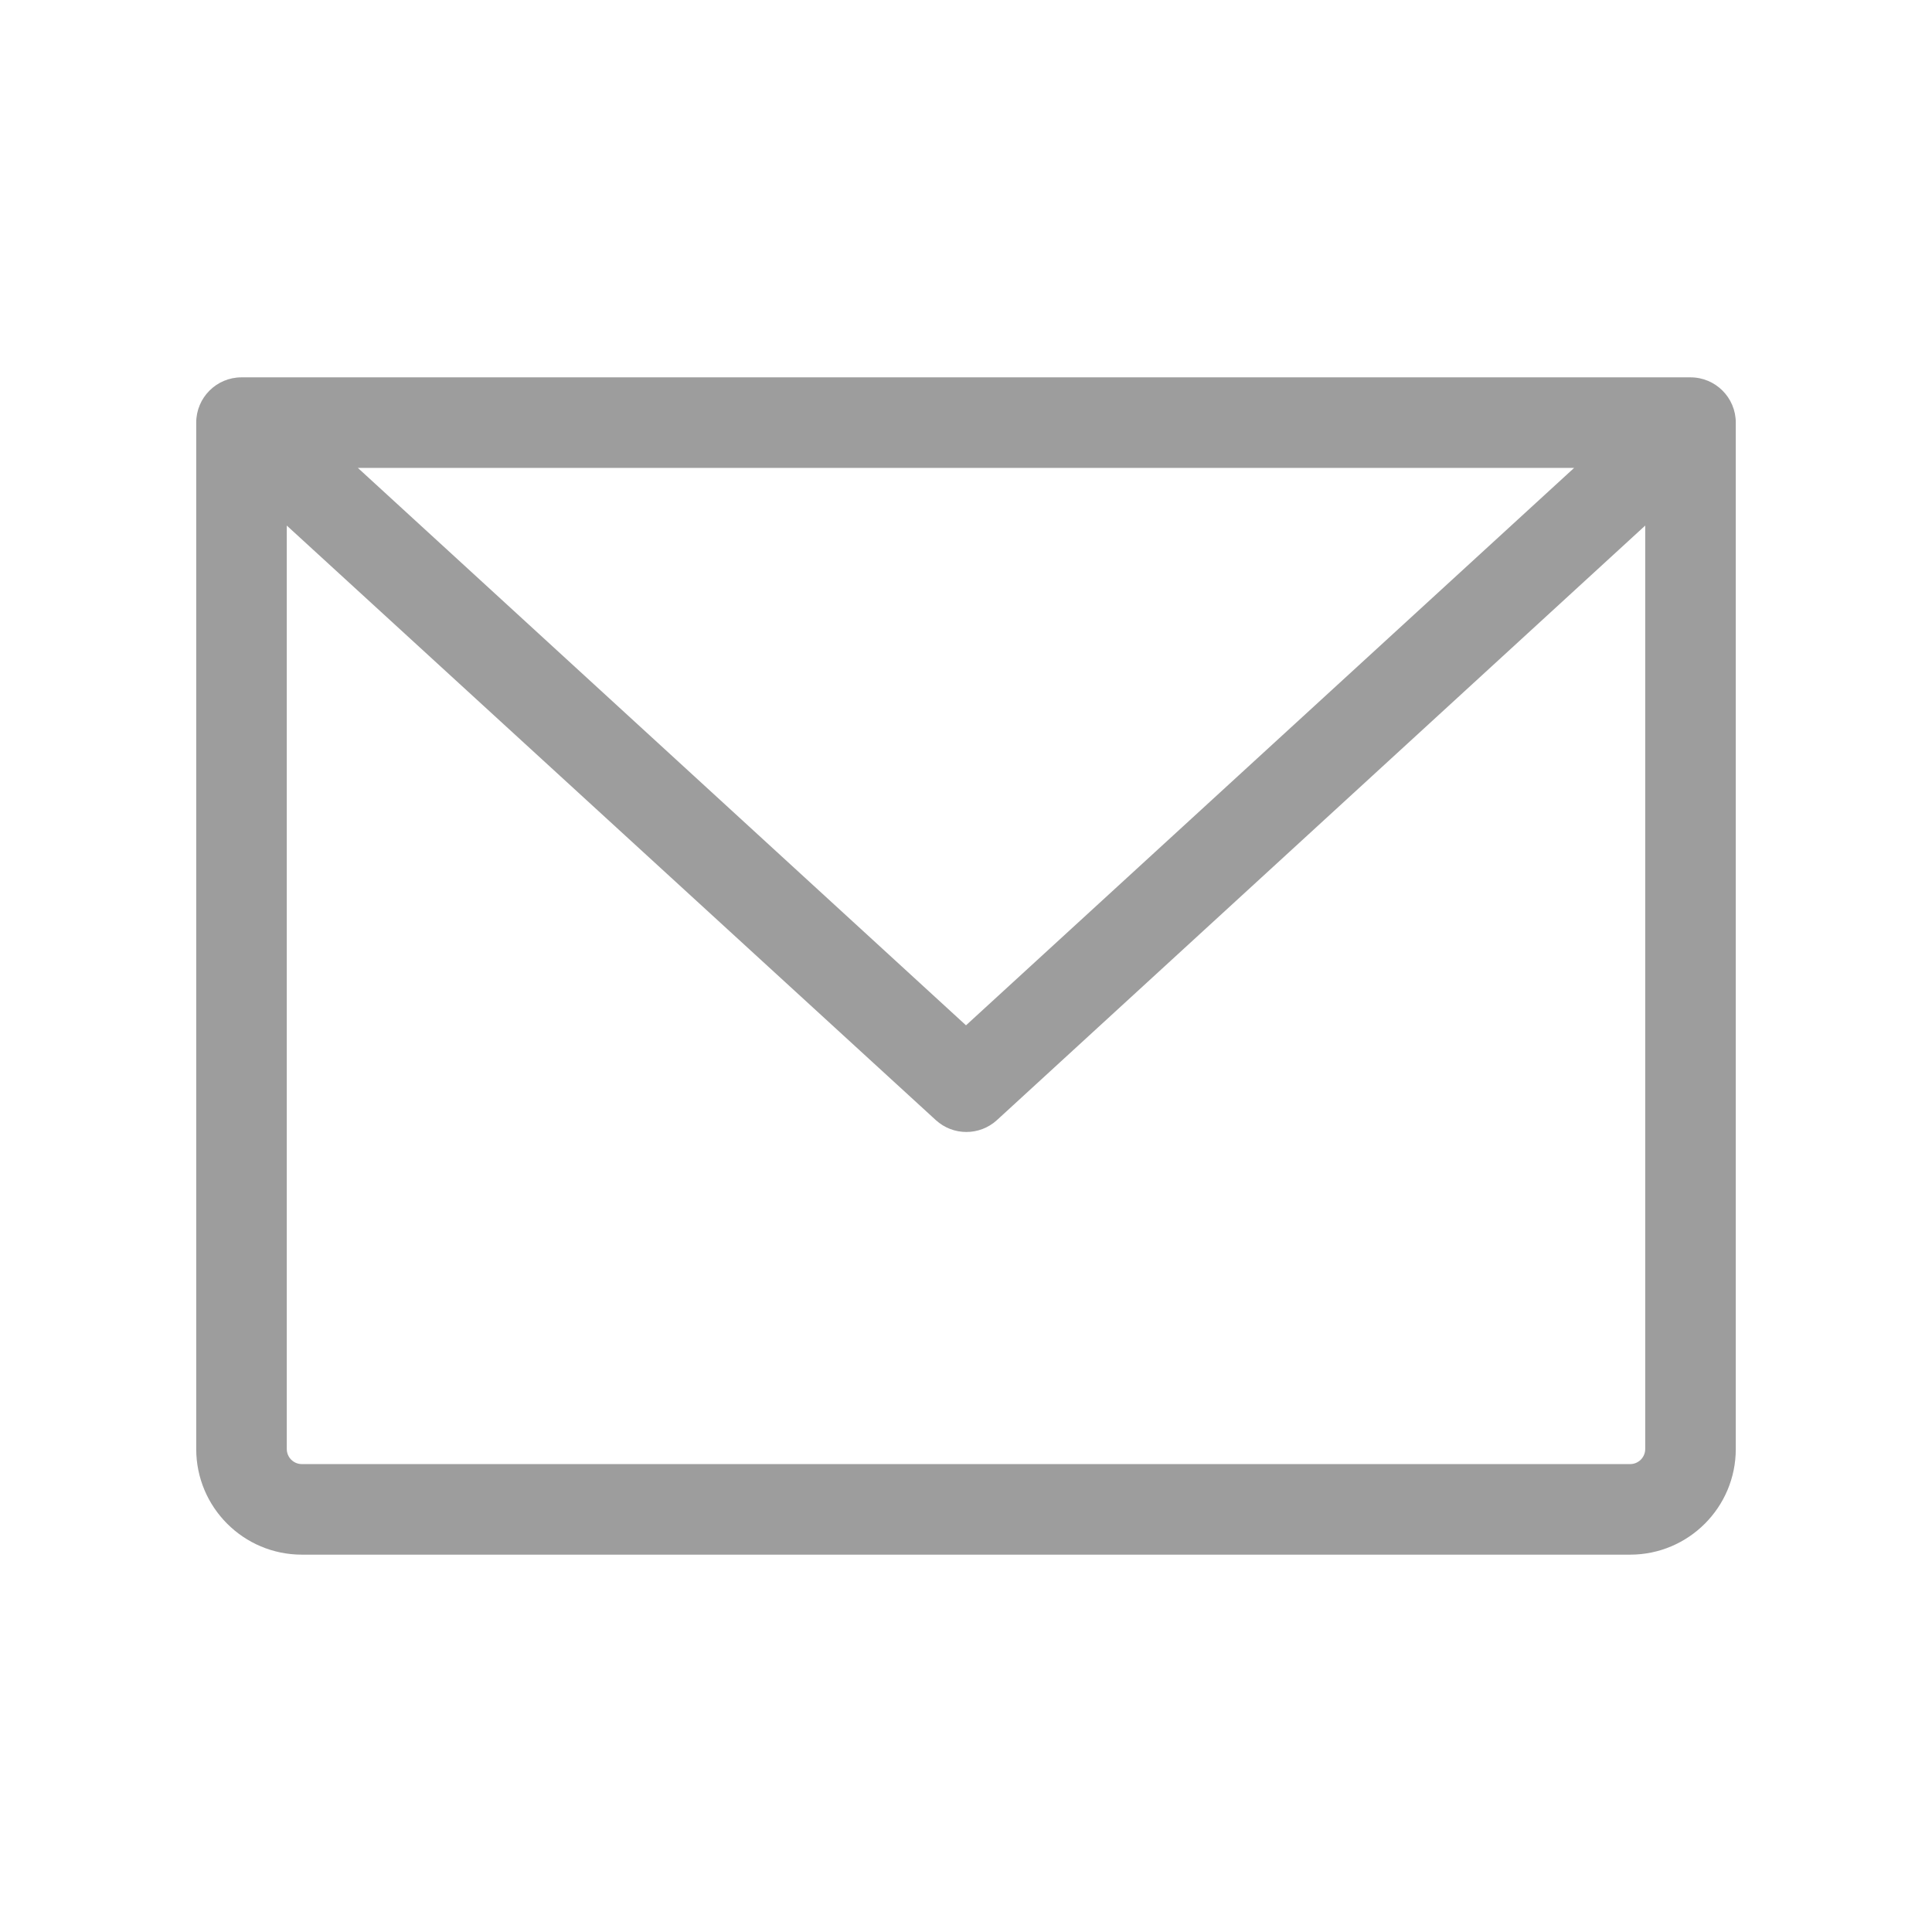
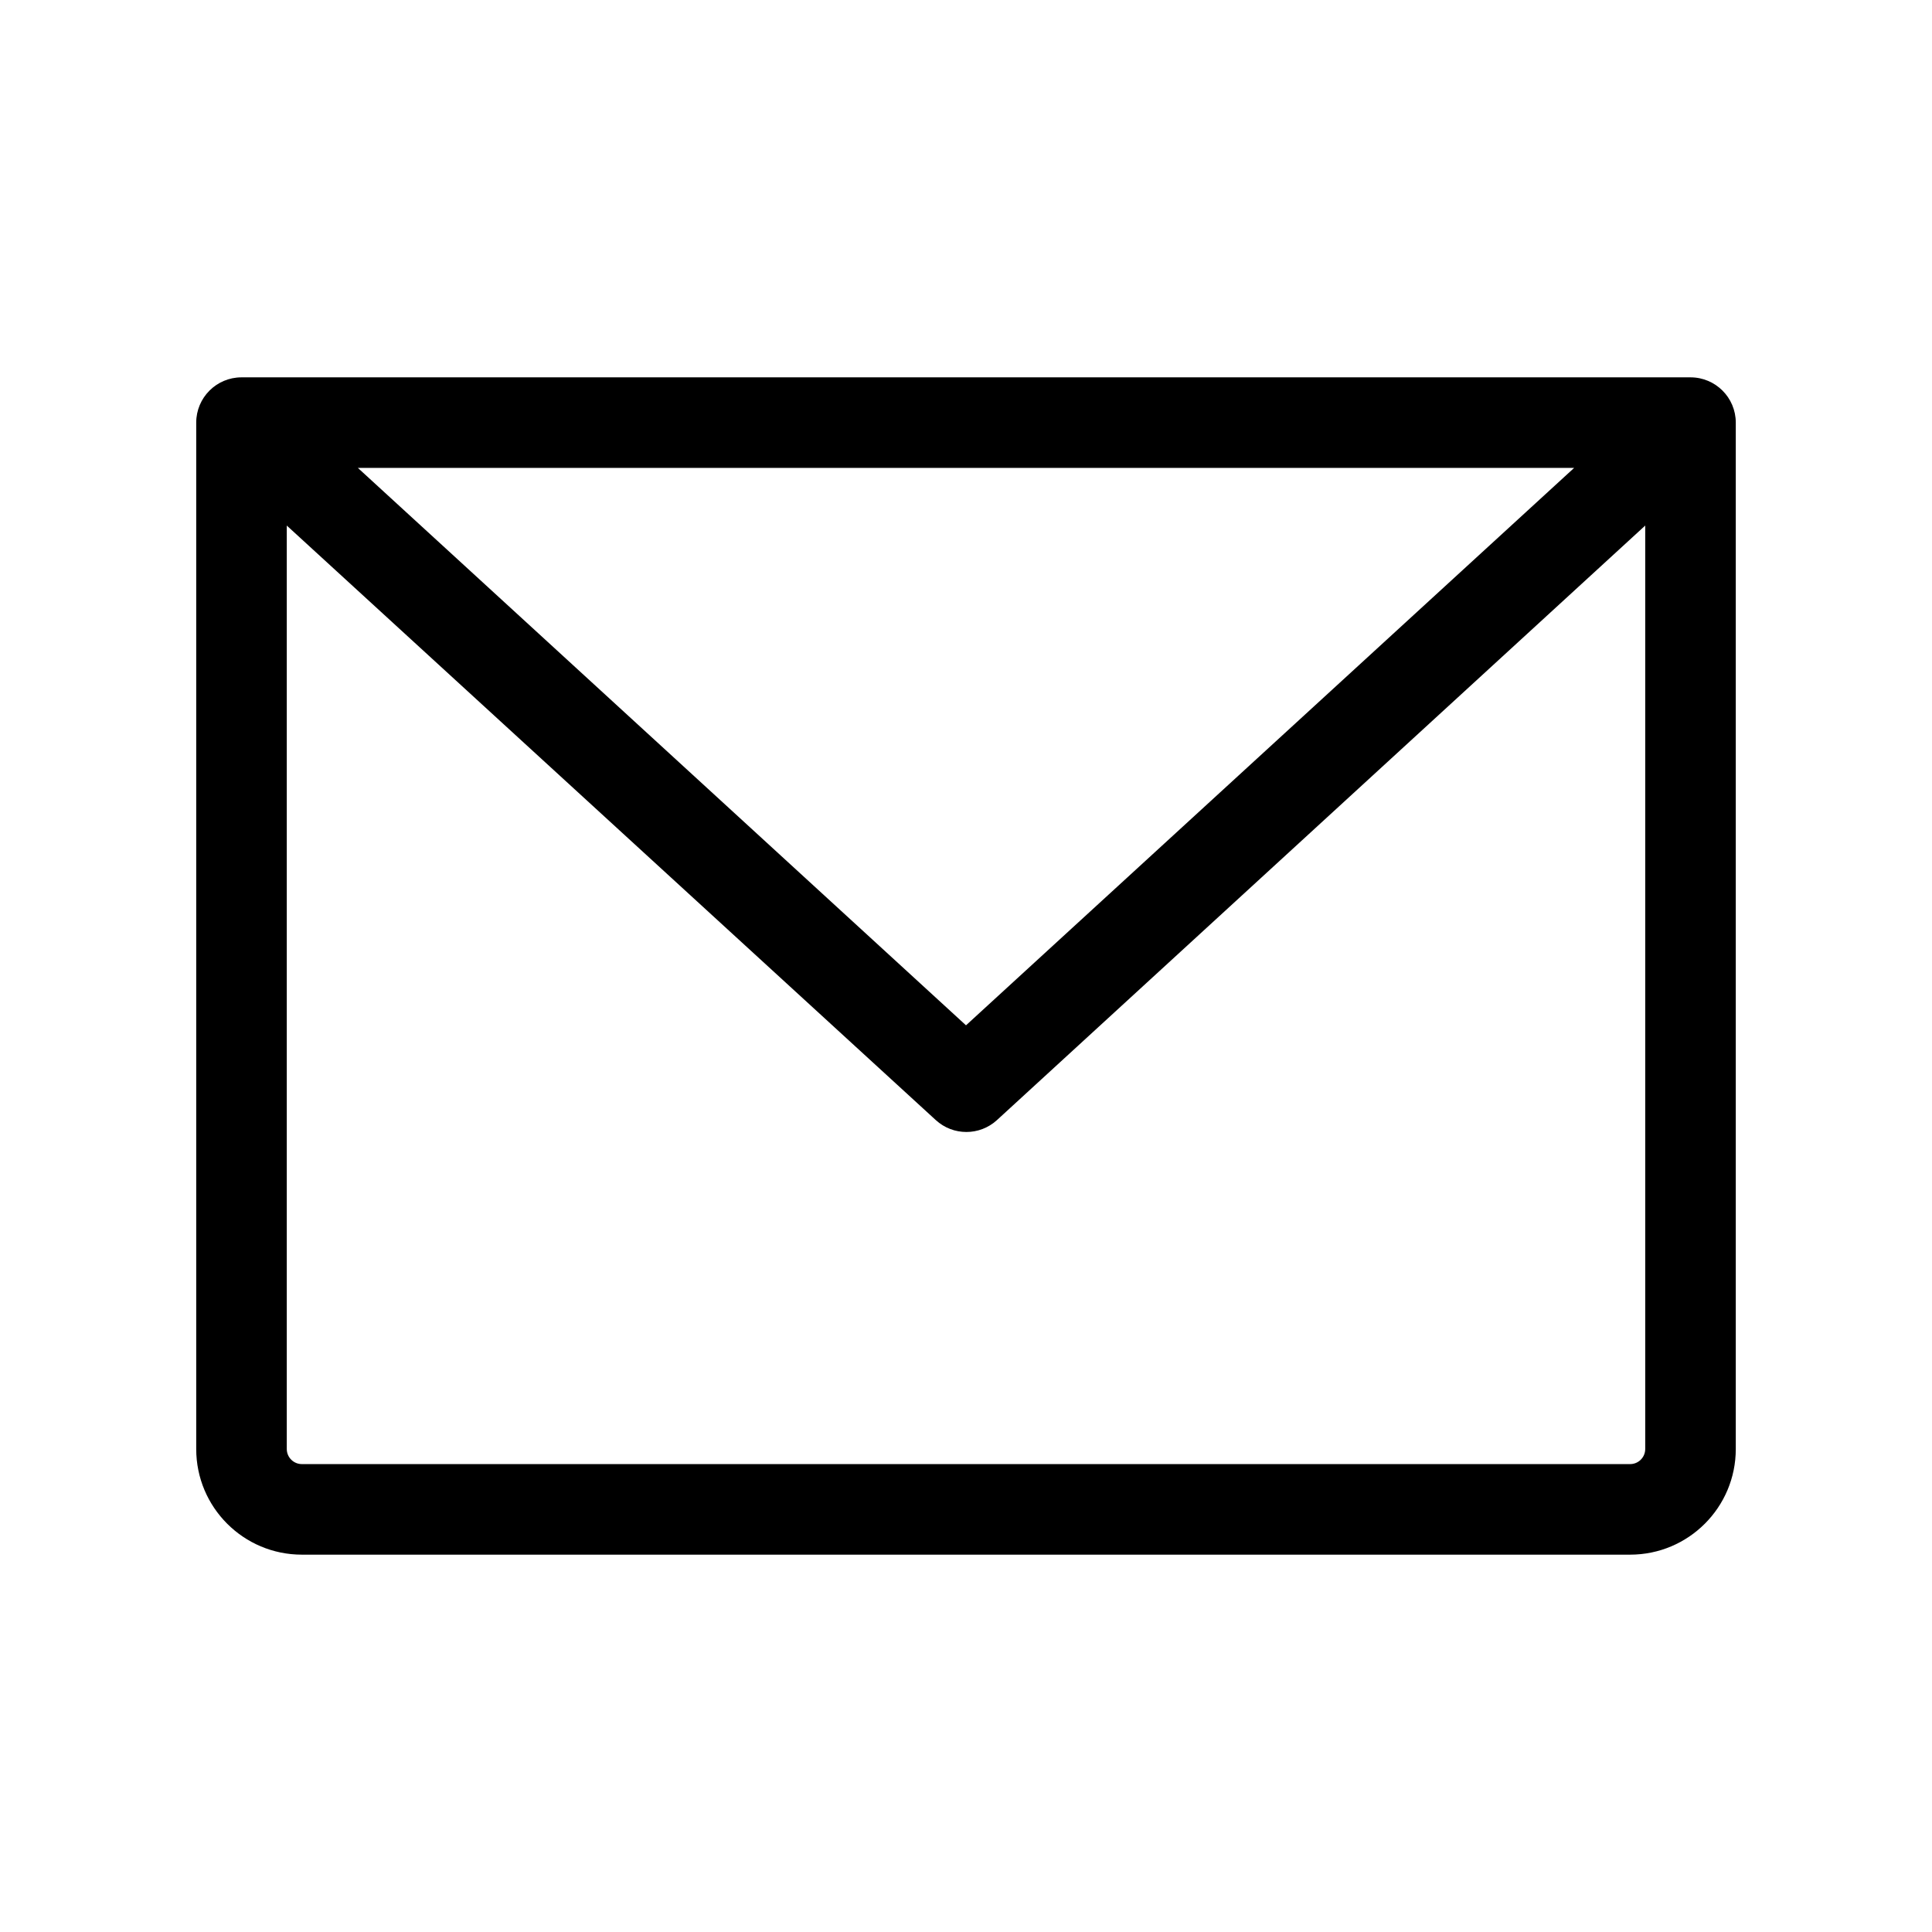
- <svg xmlns="http://www.w3.org/2000/svg" width="32" height="32" fill="#9d9d9d" viewBox="0 0 256 256">
+ <svg xmlns="http://www.w3.org/2000/svg" width="32" height="32" fill="#000000" viewBox="0 0 256 256">
  <path d="M224,50H32a6,6,0,0,0-6,6V192a14,14,0,0,0,14,14H216a14,14,0,0,0,14-14V56A6,6,0,0,0,224,50ZM208.58,62,128,135.86,47.42,62ZM216,194H40a2,2,0,0,1-2-2V69.64l86,78.78a6,6,0,0,0,8.1,0L218,69.64V192A2,2,0,0,1,216,194Z" />
</svg>
